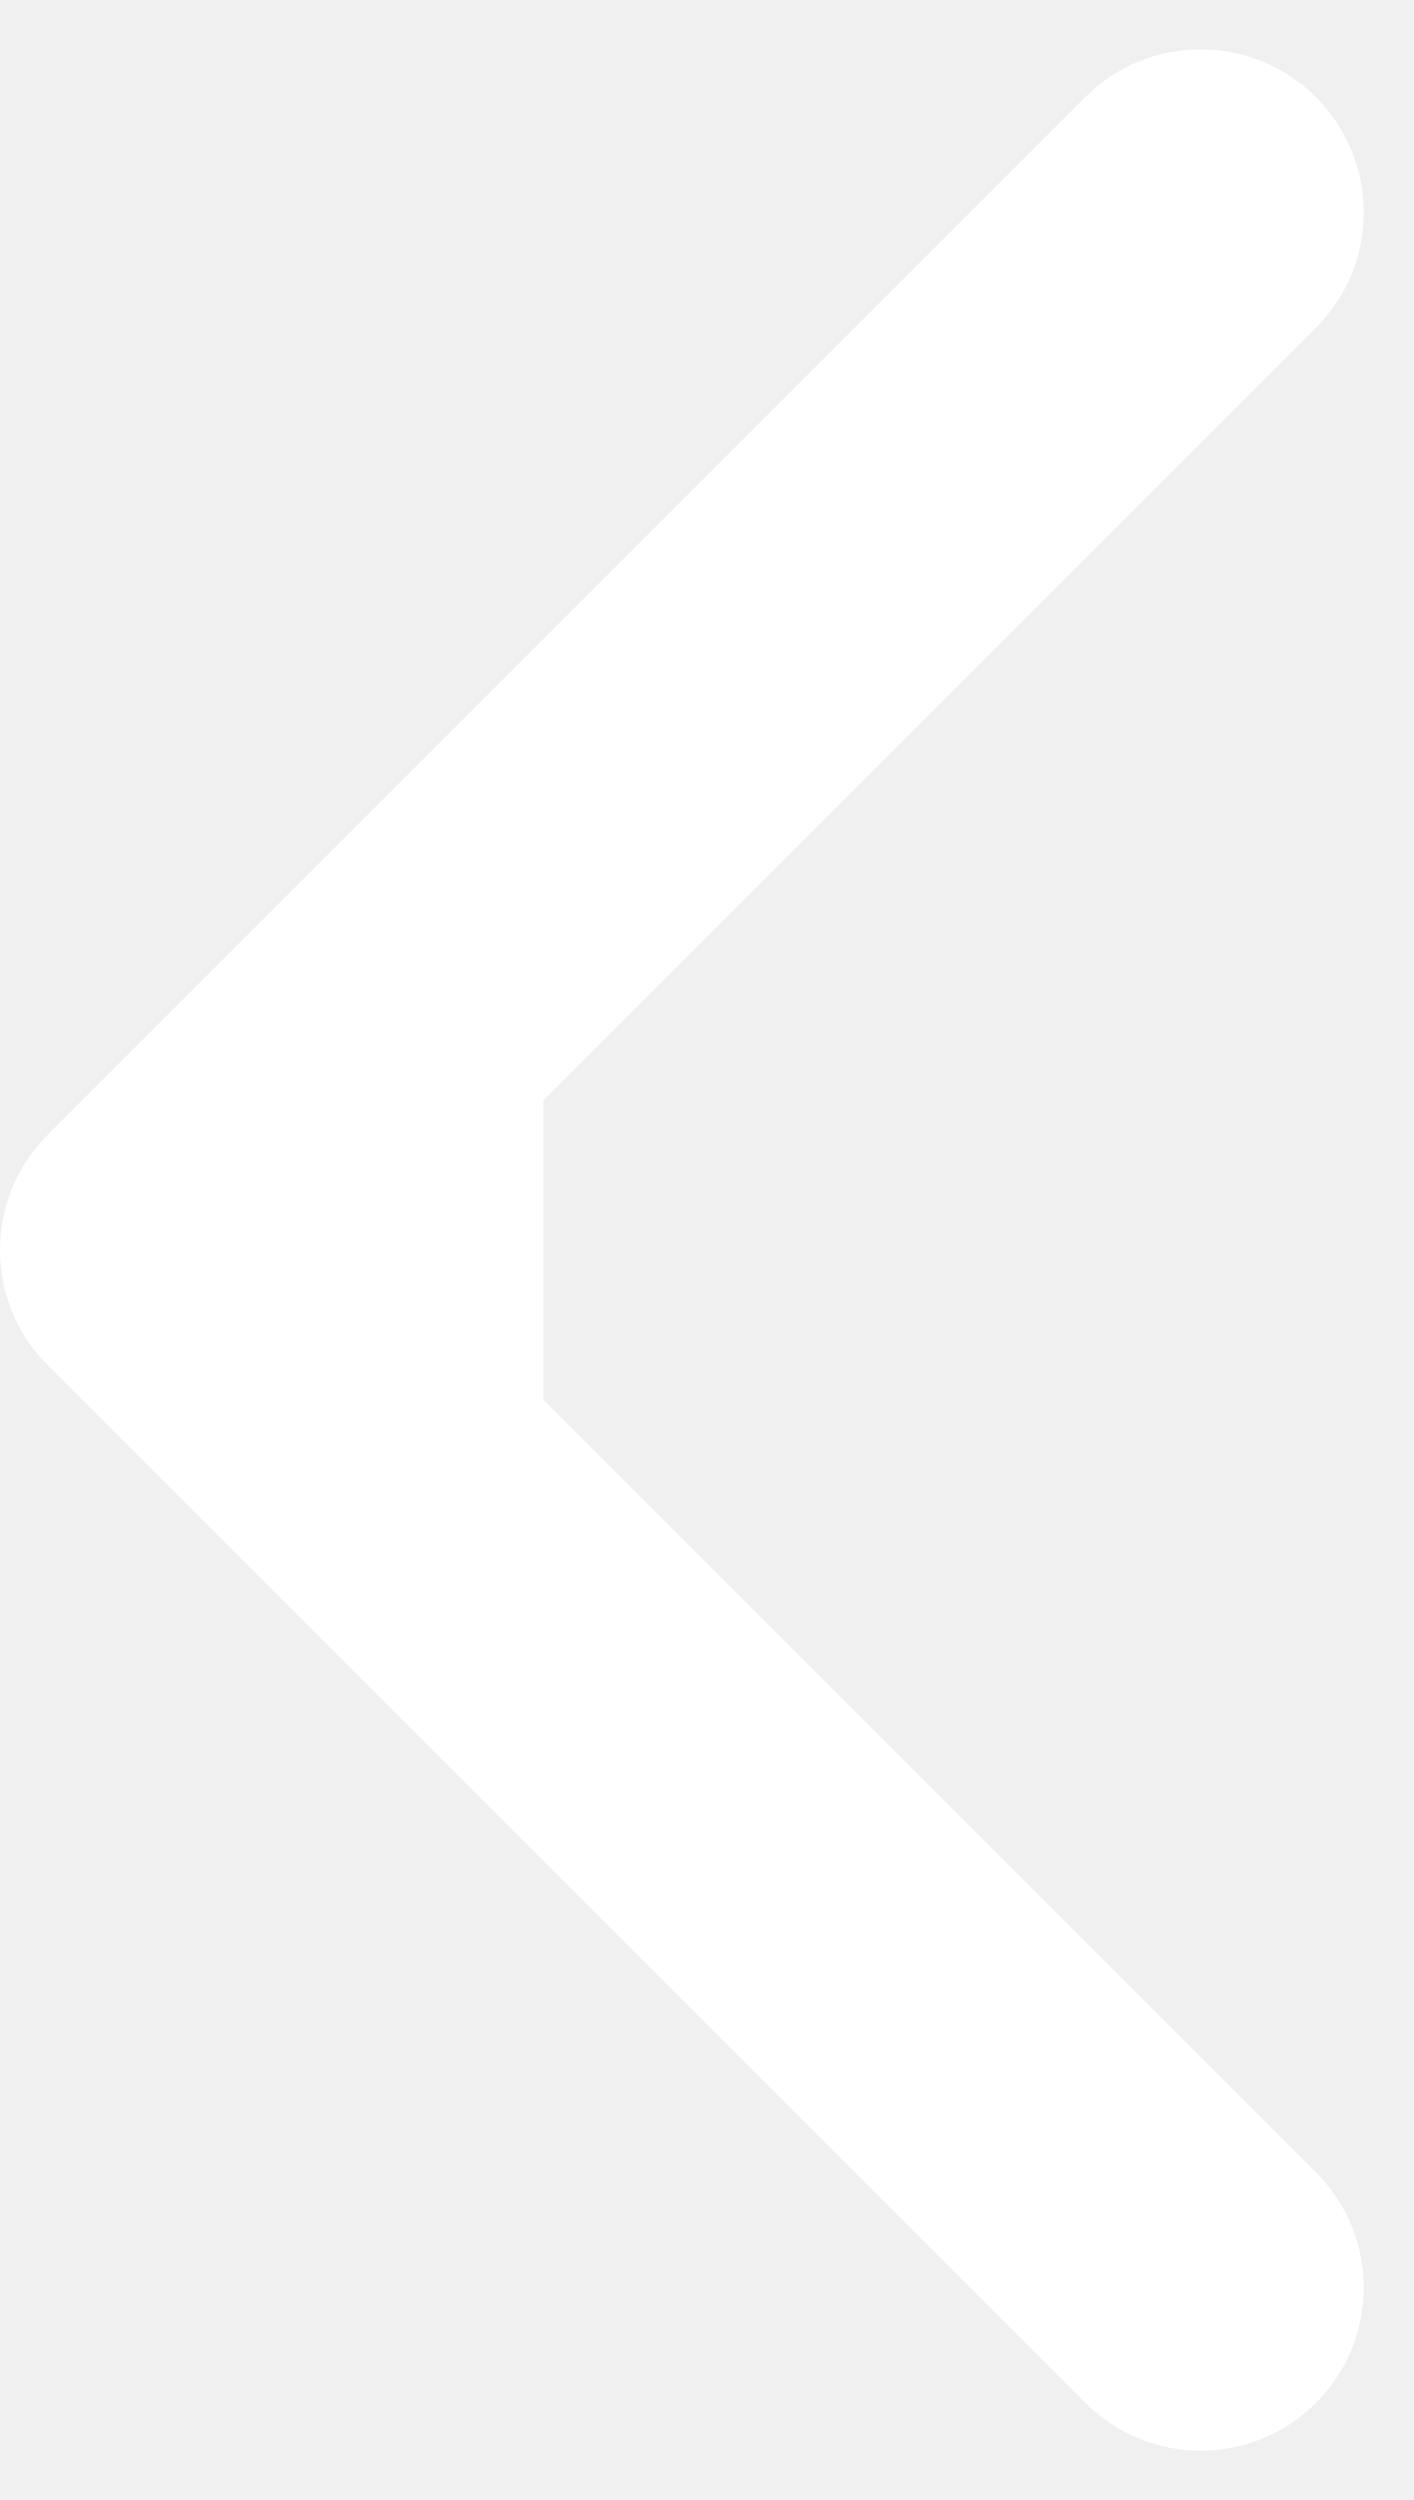
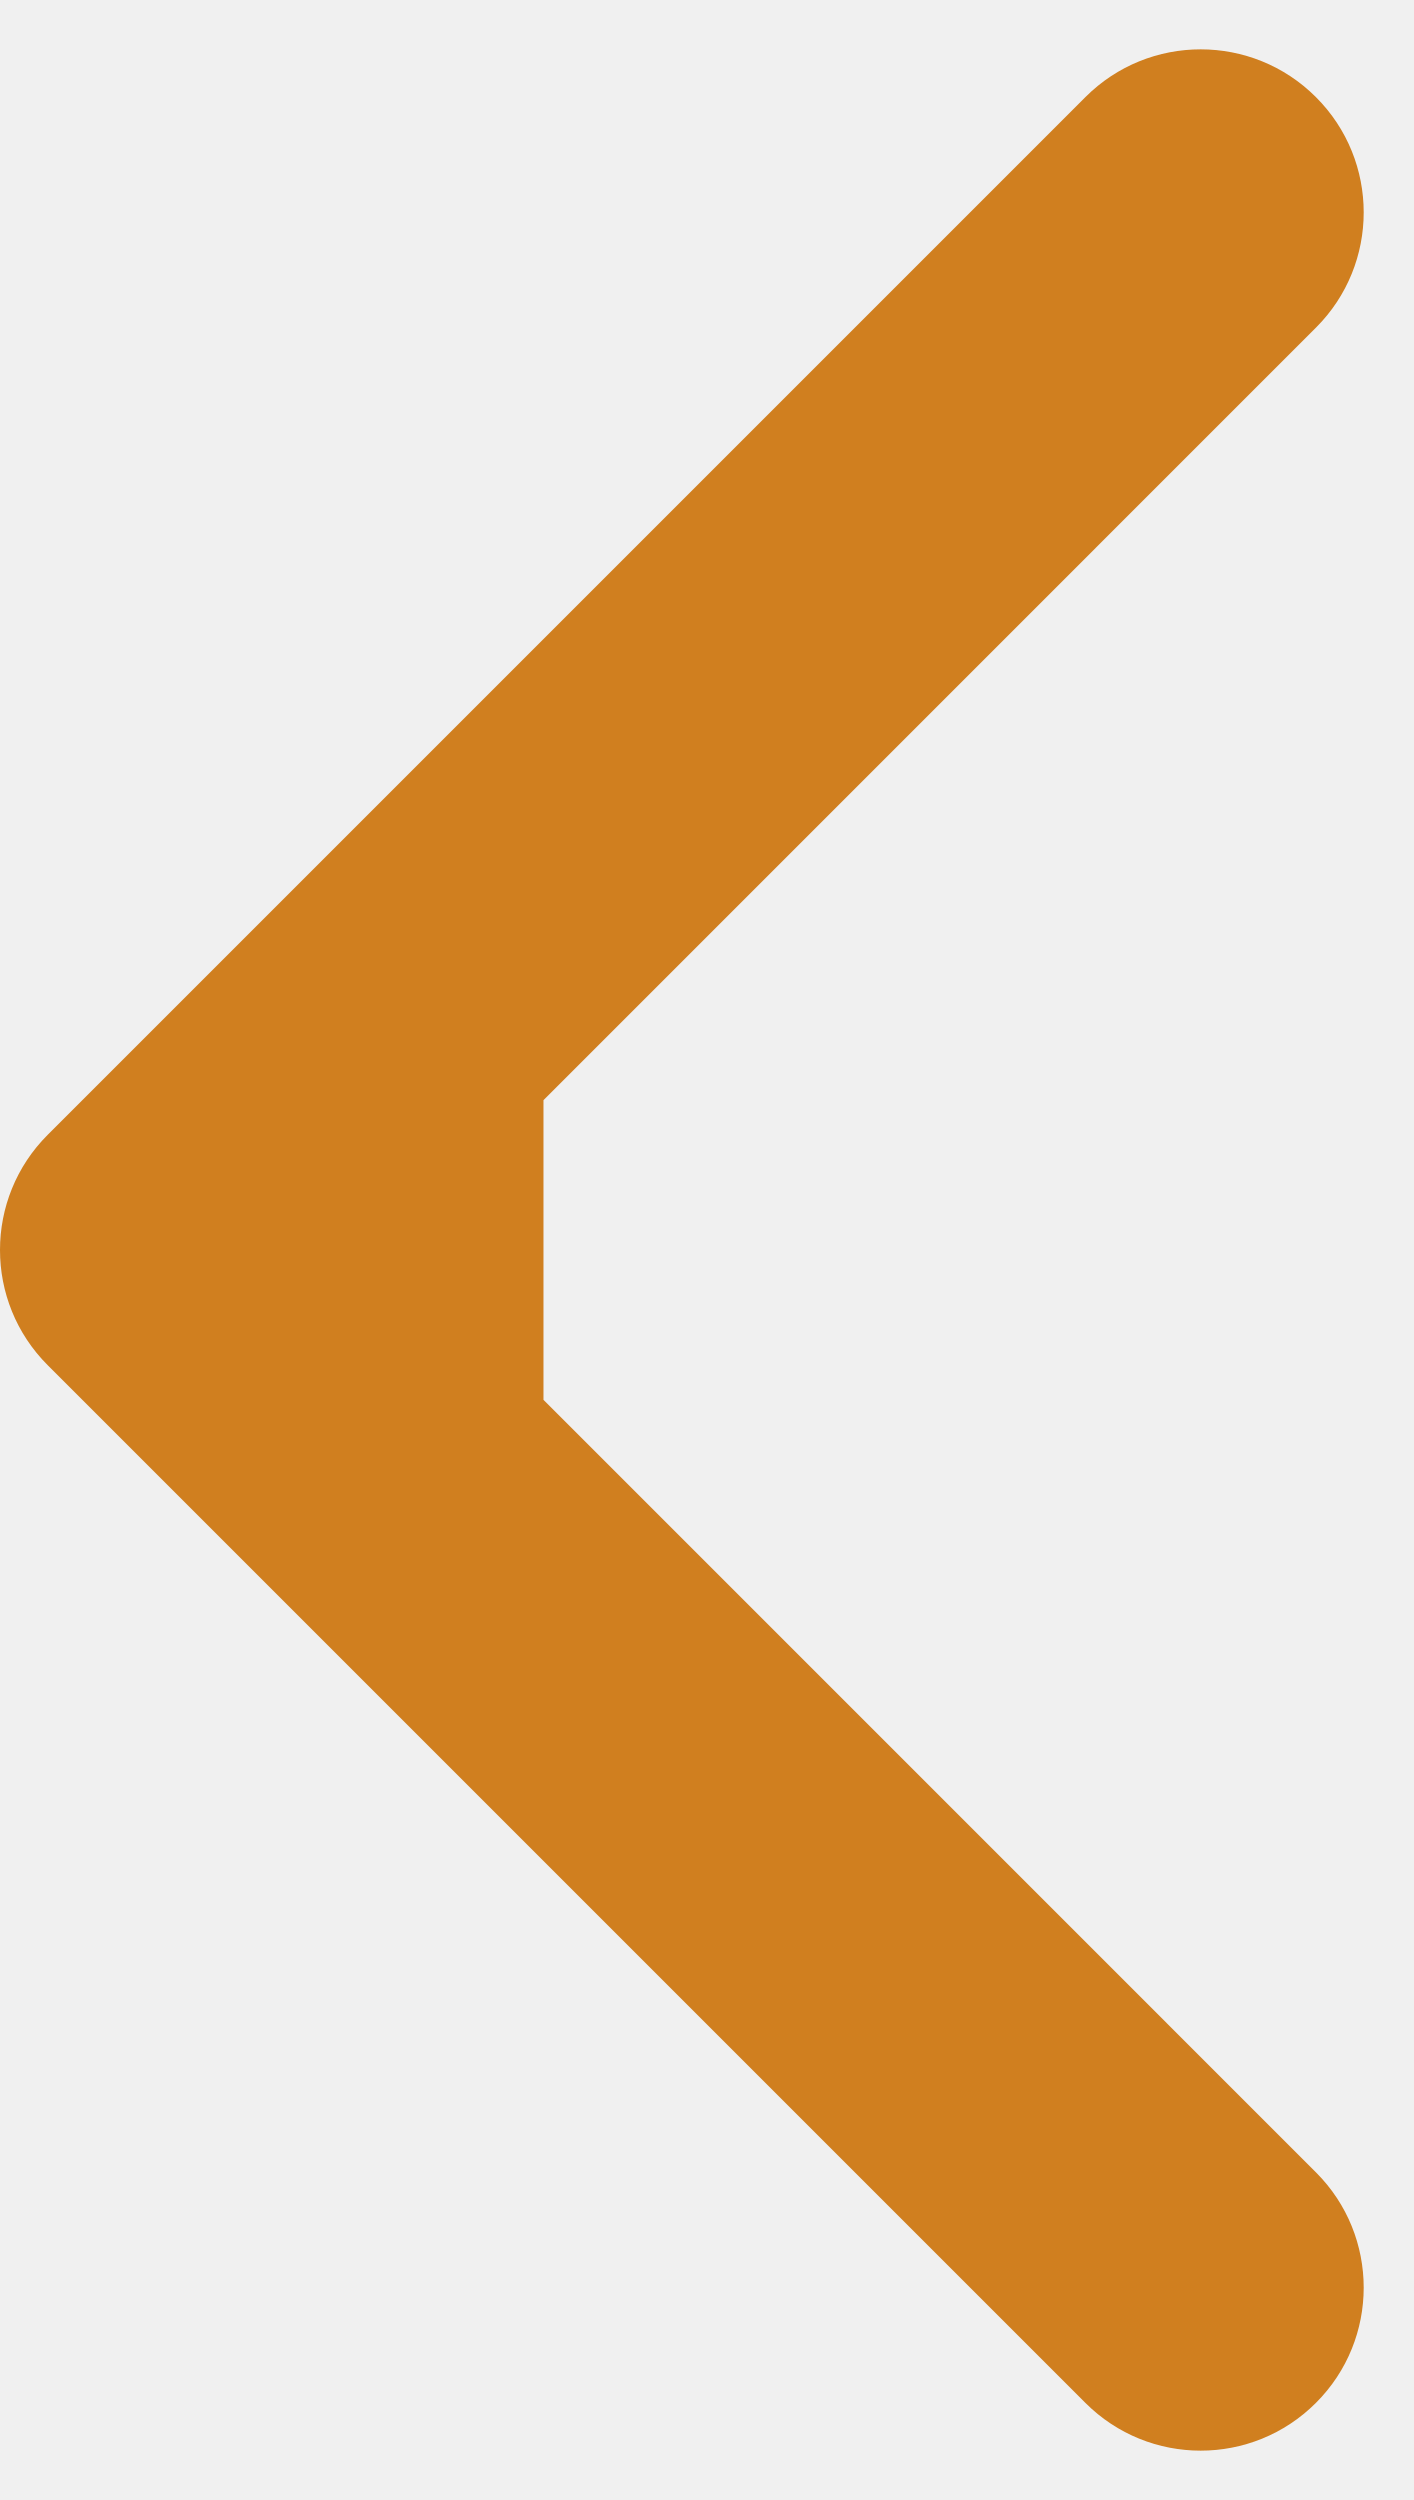
<svg xmlns="http://www.w3.org/2000/svg" width="26" height="46" viewBox="0 0 26 46" fill="none">
-   <path d="M0.879 20.879C-0.293 22.05 -0.293 23.95 0.879 25.121L19.971 44.213C21.142 45.385 23.042 45.385 24.213 44.213C25.385 43.042 25.385 41.142 24.213 39.971L7.243 23L24.213 6.029C25.385 4.858 25.385 2.958 24.213 1.787C23.042 0.615 21.142 0.615 19.971 1.787L0.879 20.879ZM10 20H3V26H10V20Z" fill="white" />
+   <path d="M0.879 20.879C-0.293 22.05 -0.293 23.95 0.879 25.121L19.971 44.213C21.142 45.385 23.042 45.385 24.213 44.213C25.385 43.042 25.385 41.142 24.213 39.971L7.243 23L24.213 6.029C25.385 4.858 25.385 2.958 24.213 1.787C23.042 0.615 21.142 0.615 19.971 1.787L0.879 20.879ZM10 20H3V26H10V20Z" fill="#d07f1f" />
</svg>
